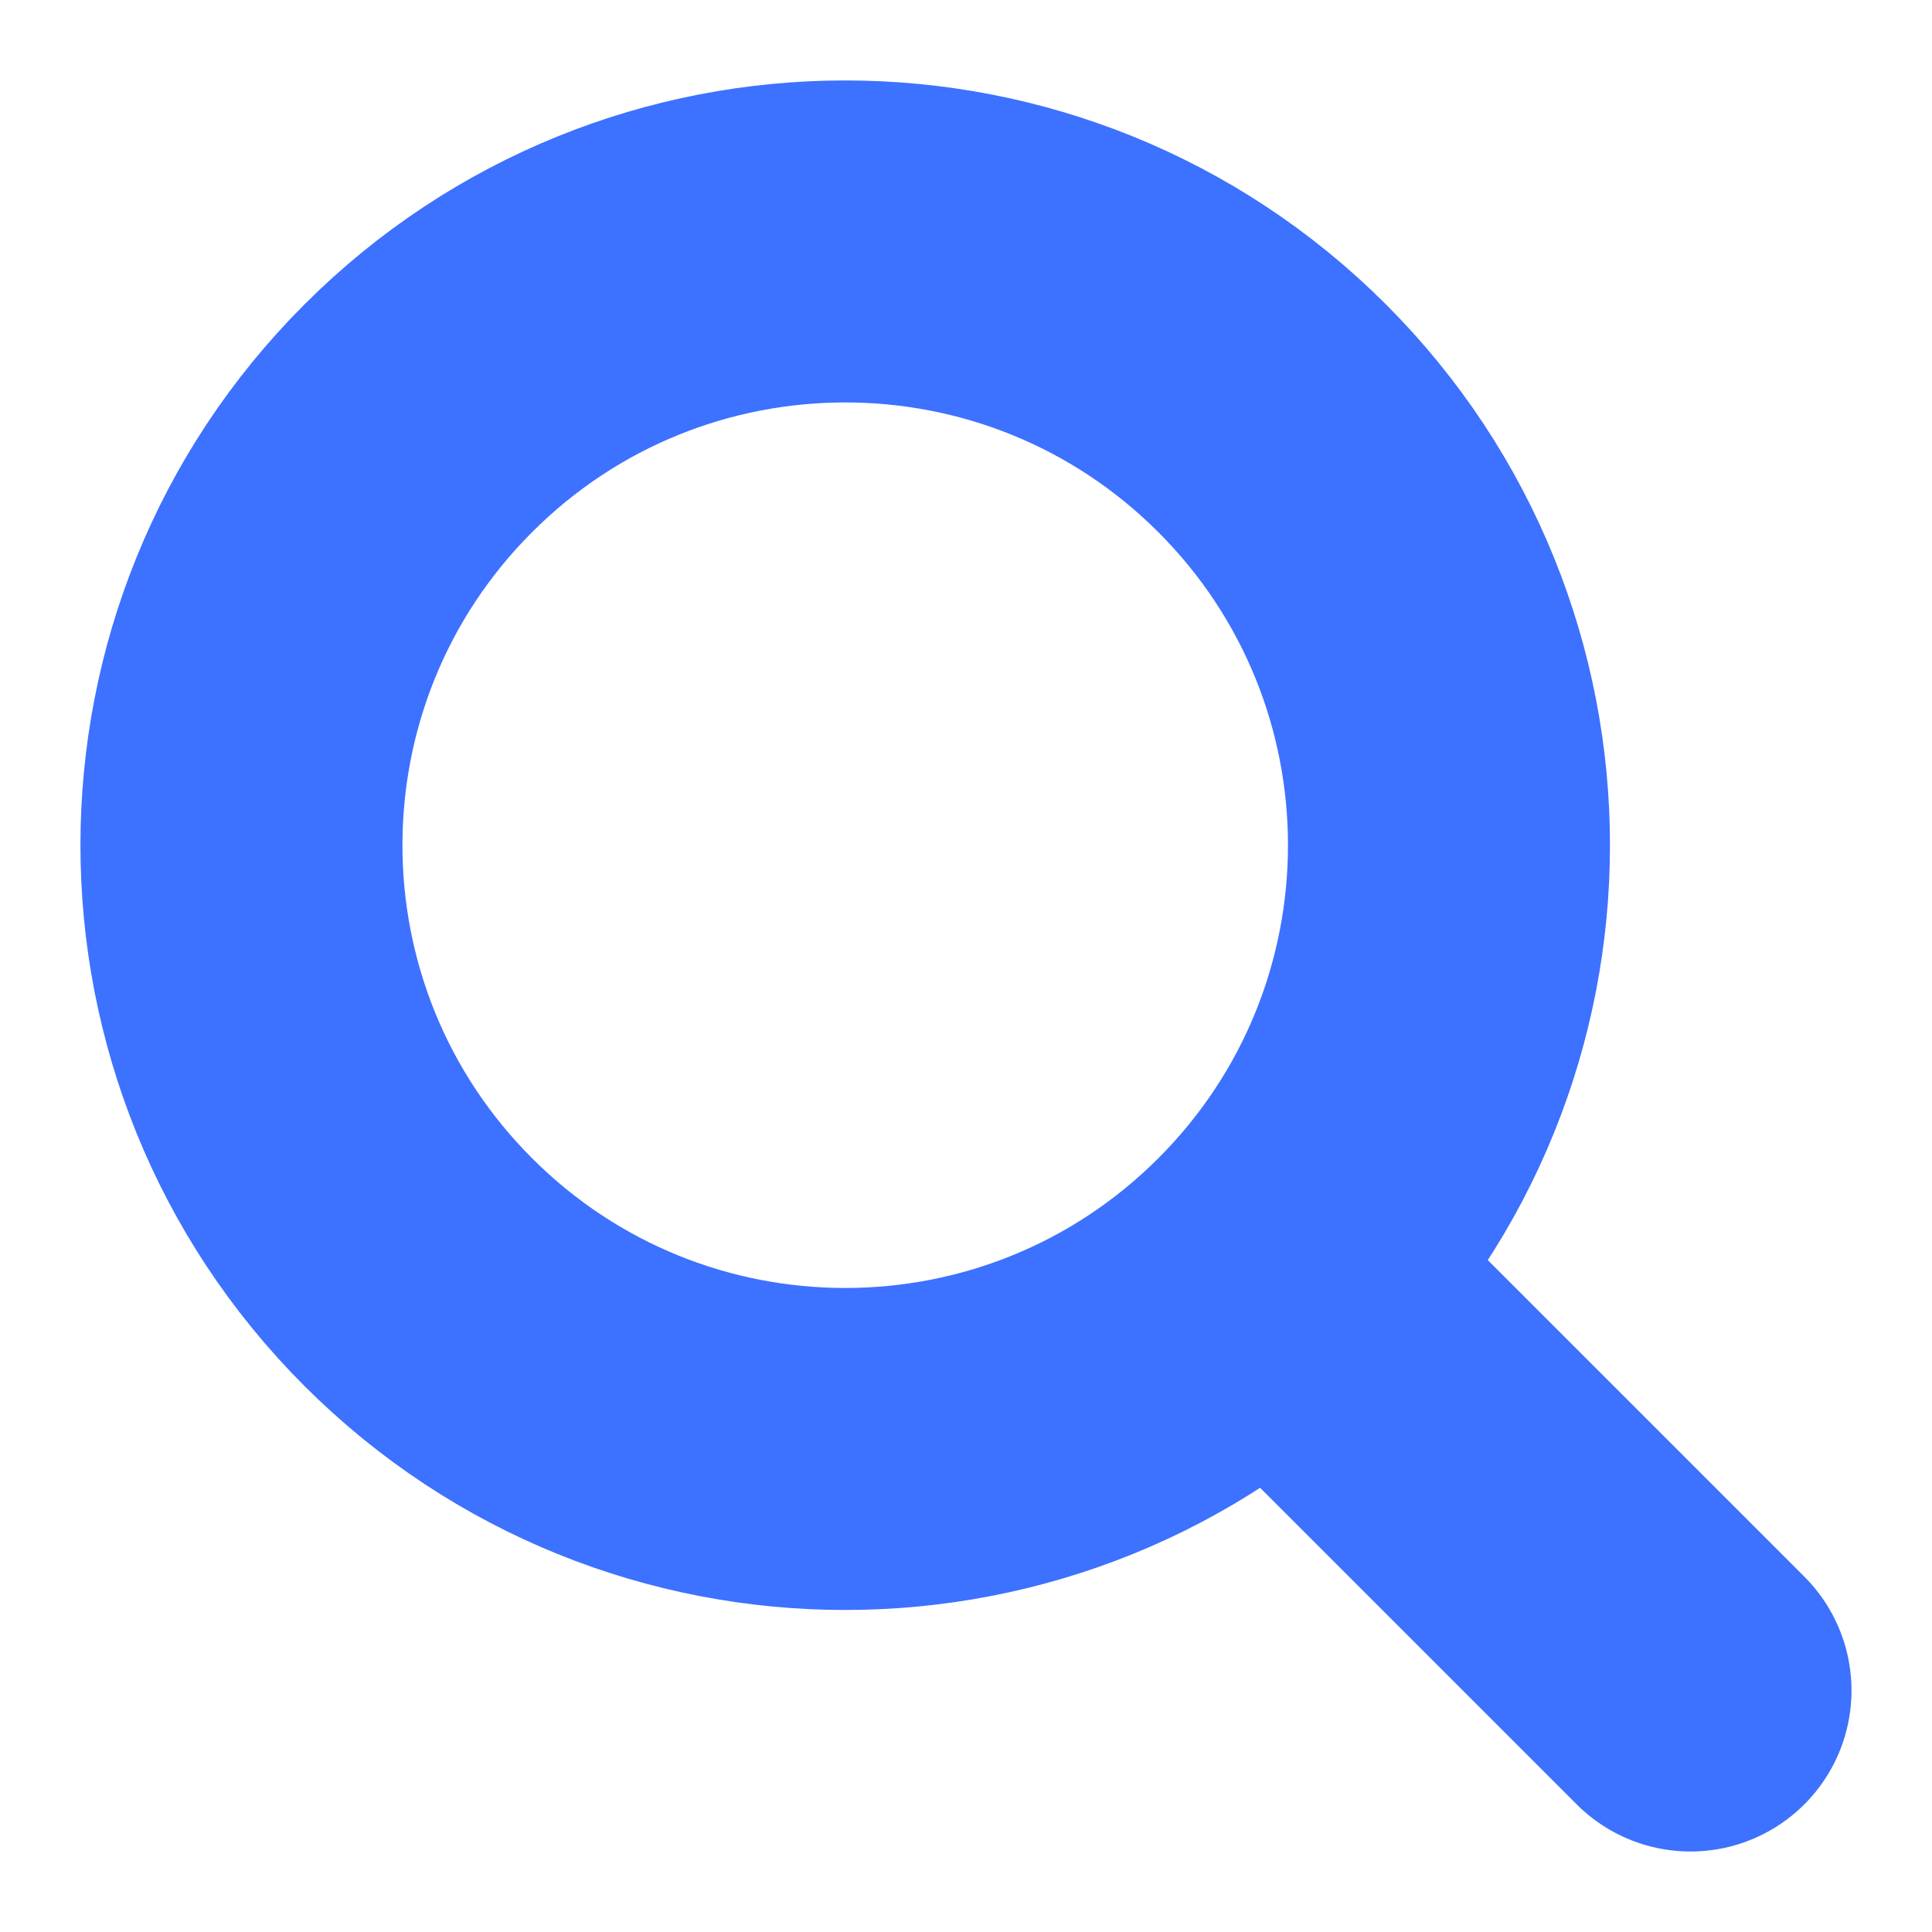
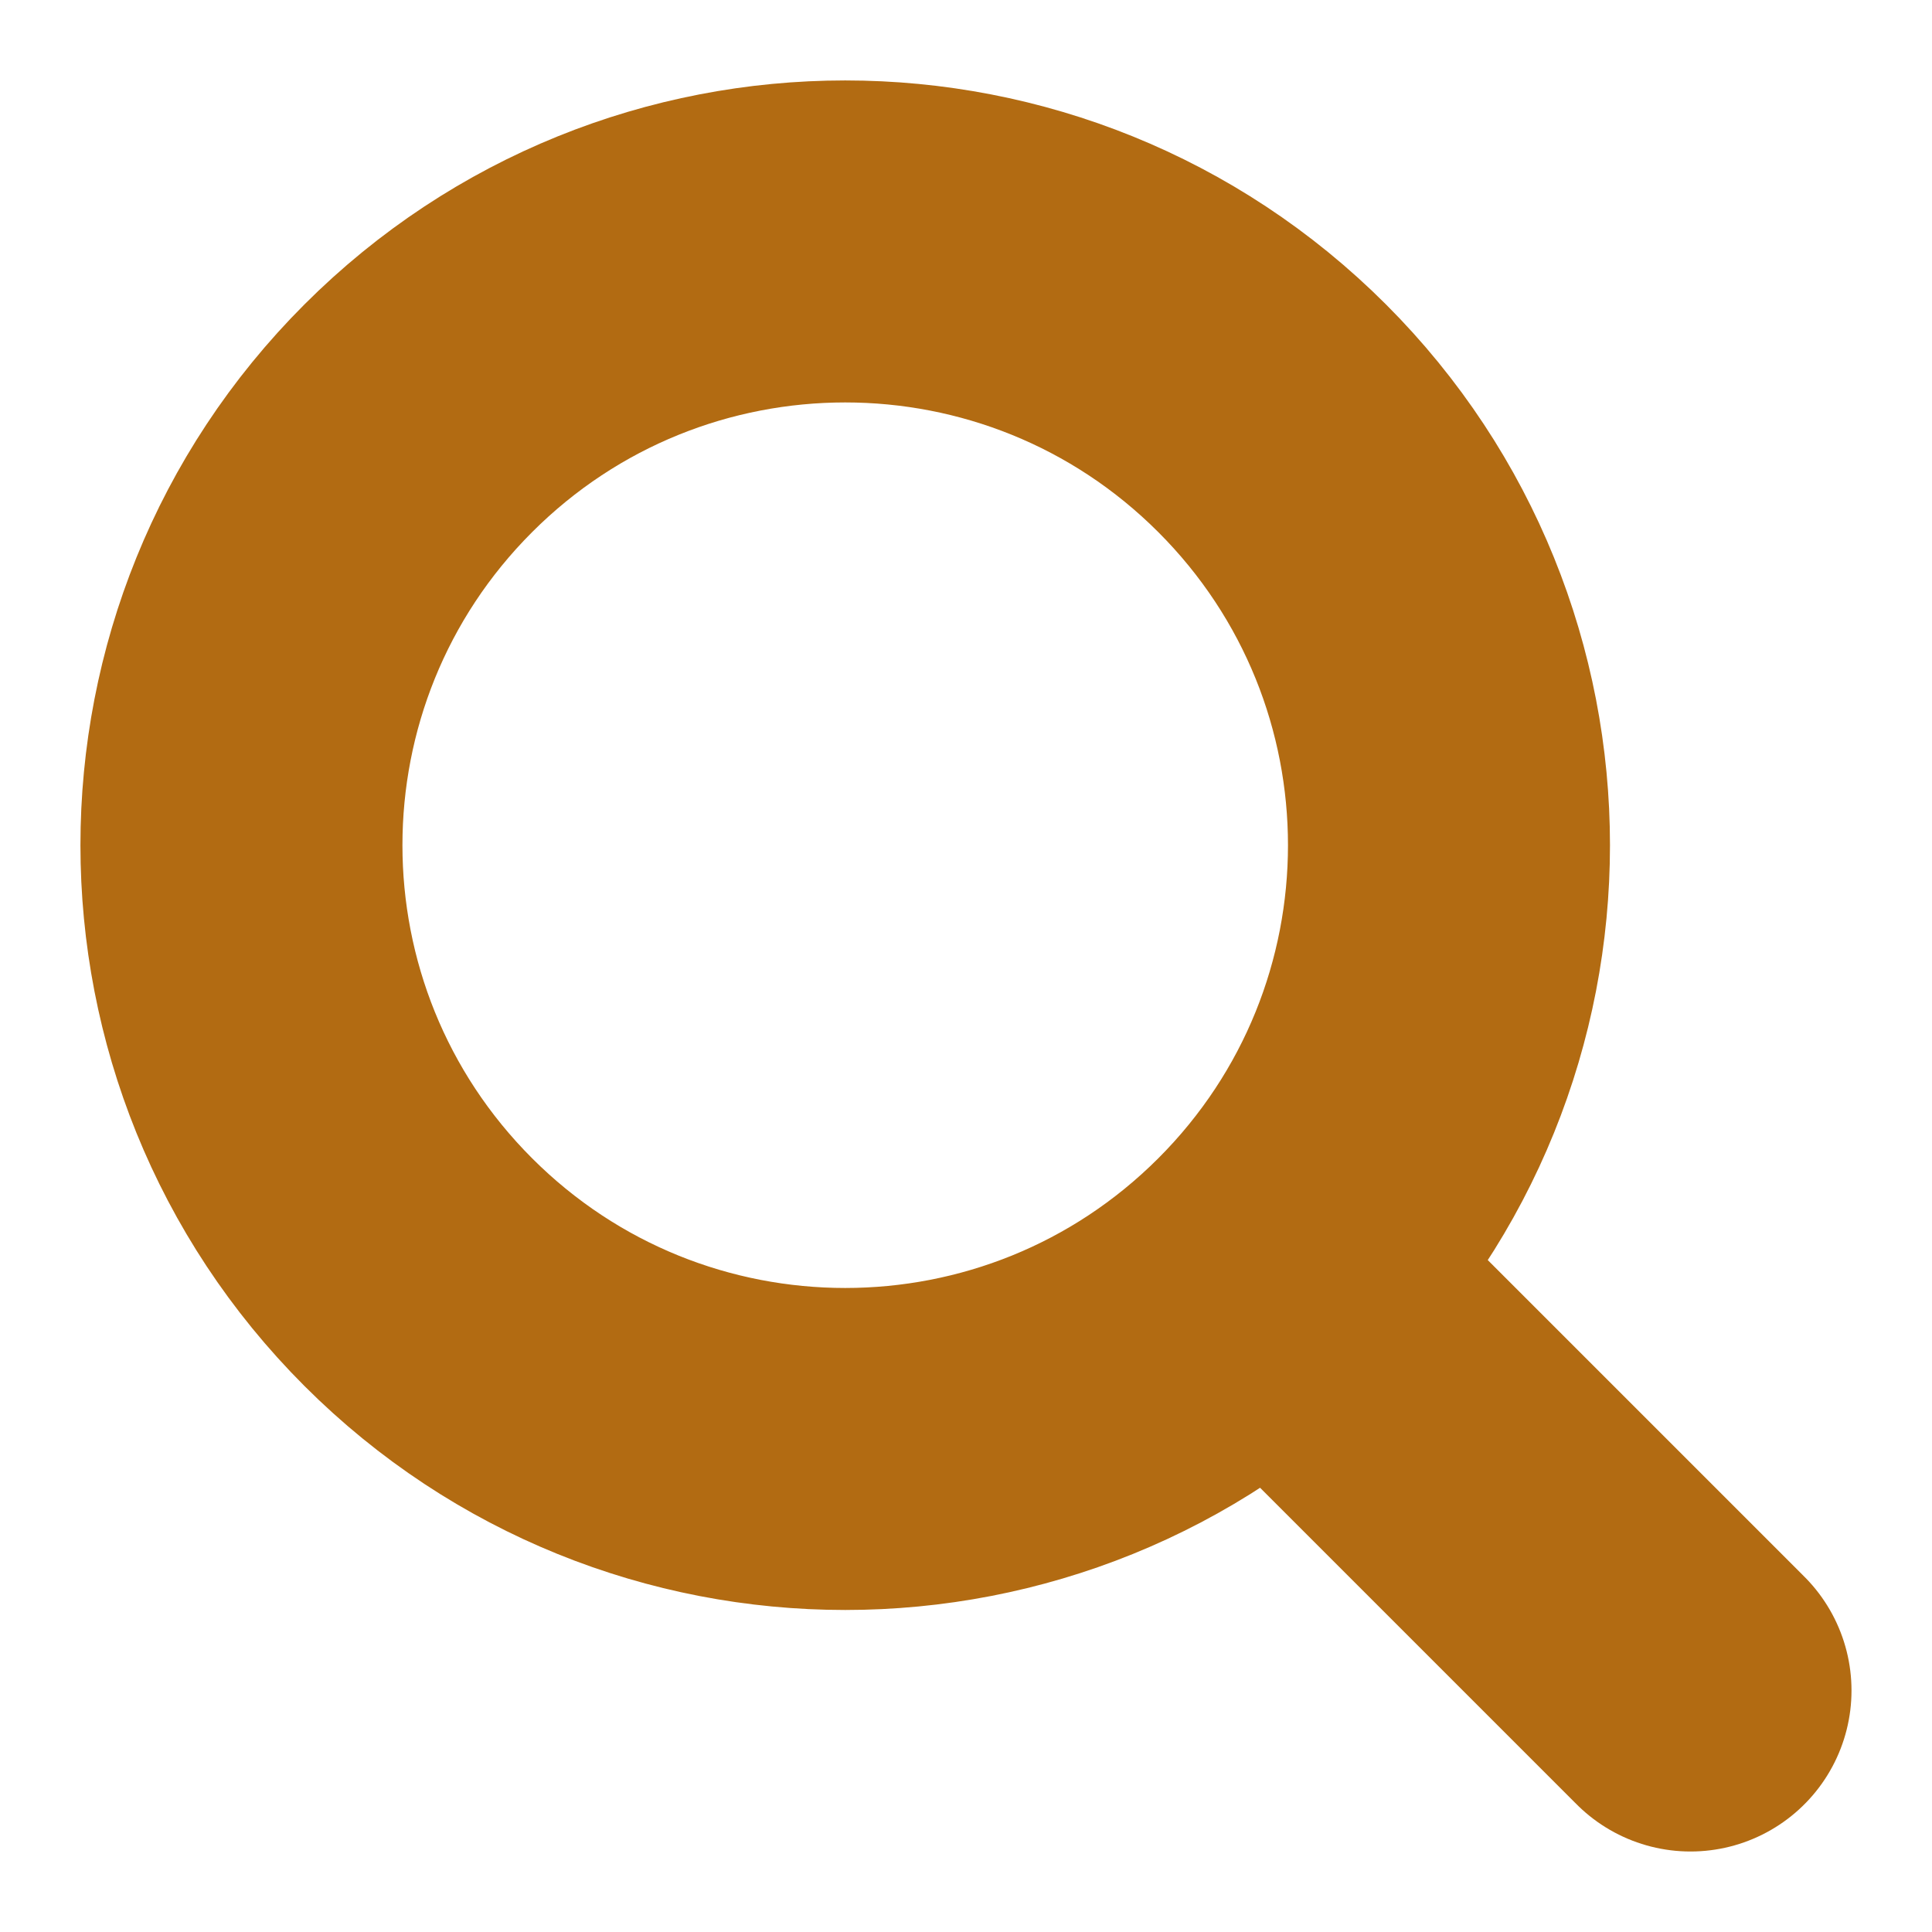
- <svg xmlns="http://www.w3.org/2000/svg" fill="none" viewBox="0 0 24 24" stroke-width="4" stroke="rgb(61, 113, 255)" class="size-6">
+ <svg xmlns="http://www.w3.org/2000/svg" fill="none" viewBox="0 0 24 24" stroke-width="4" stroke="#b26b12">
  <path stroke-linecap="round" stroke-linejoin="round" d="m21 21-5.197-5.197m0 0A7.5 7.5 0 1 0 5.196 5.196a7.5 7.5 0 0 0 10.607 10.607Z" />
</svg>
